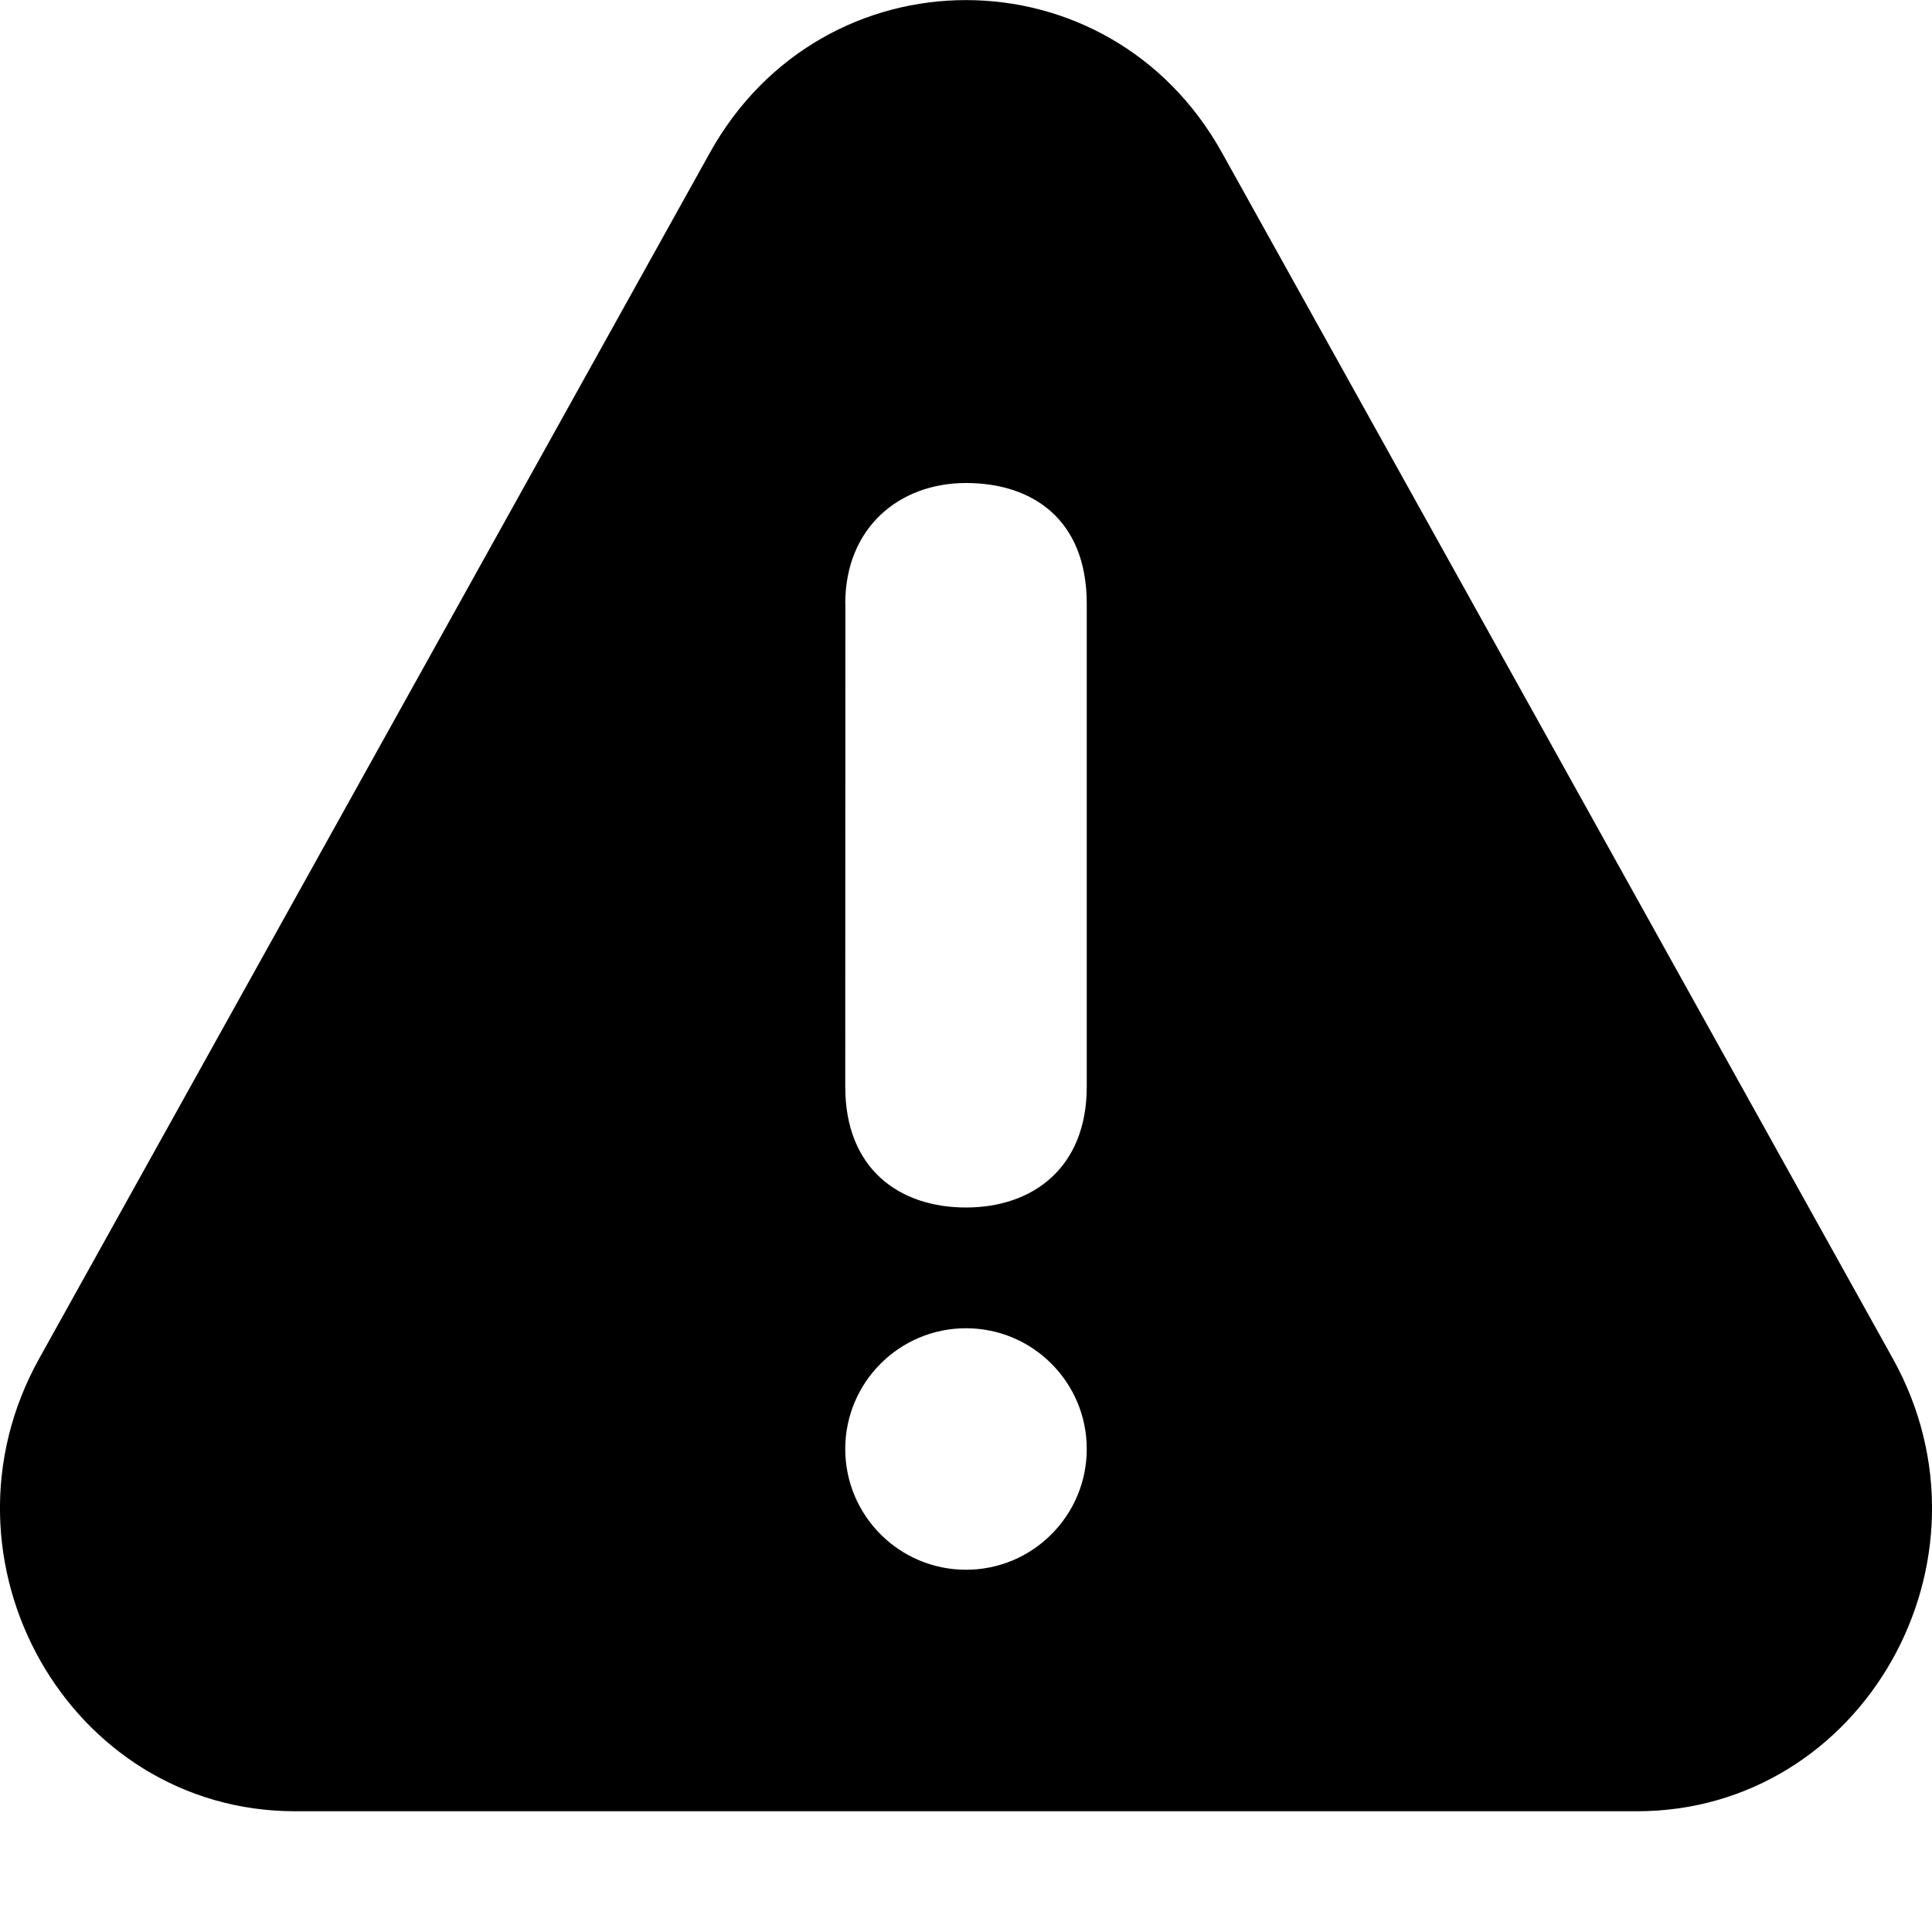
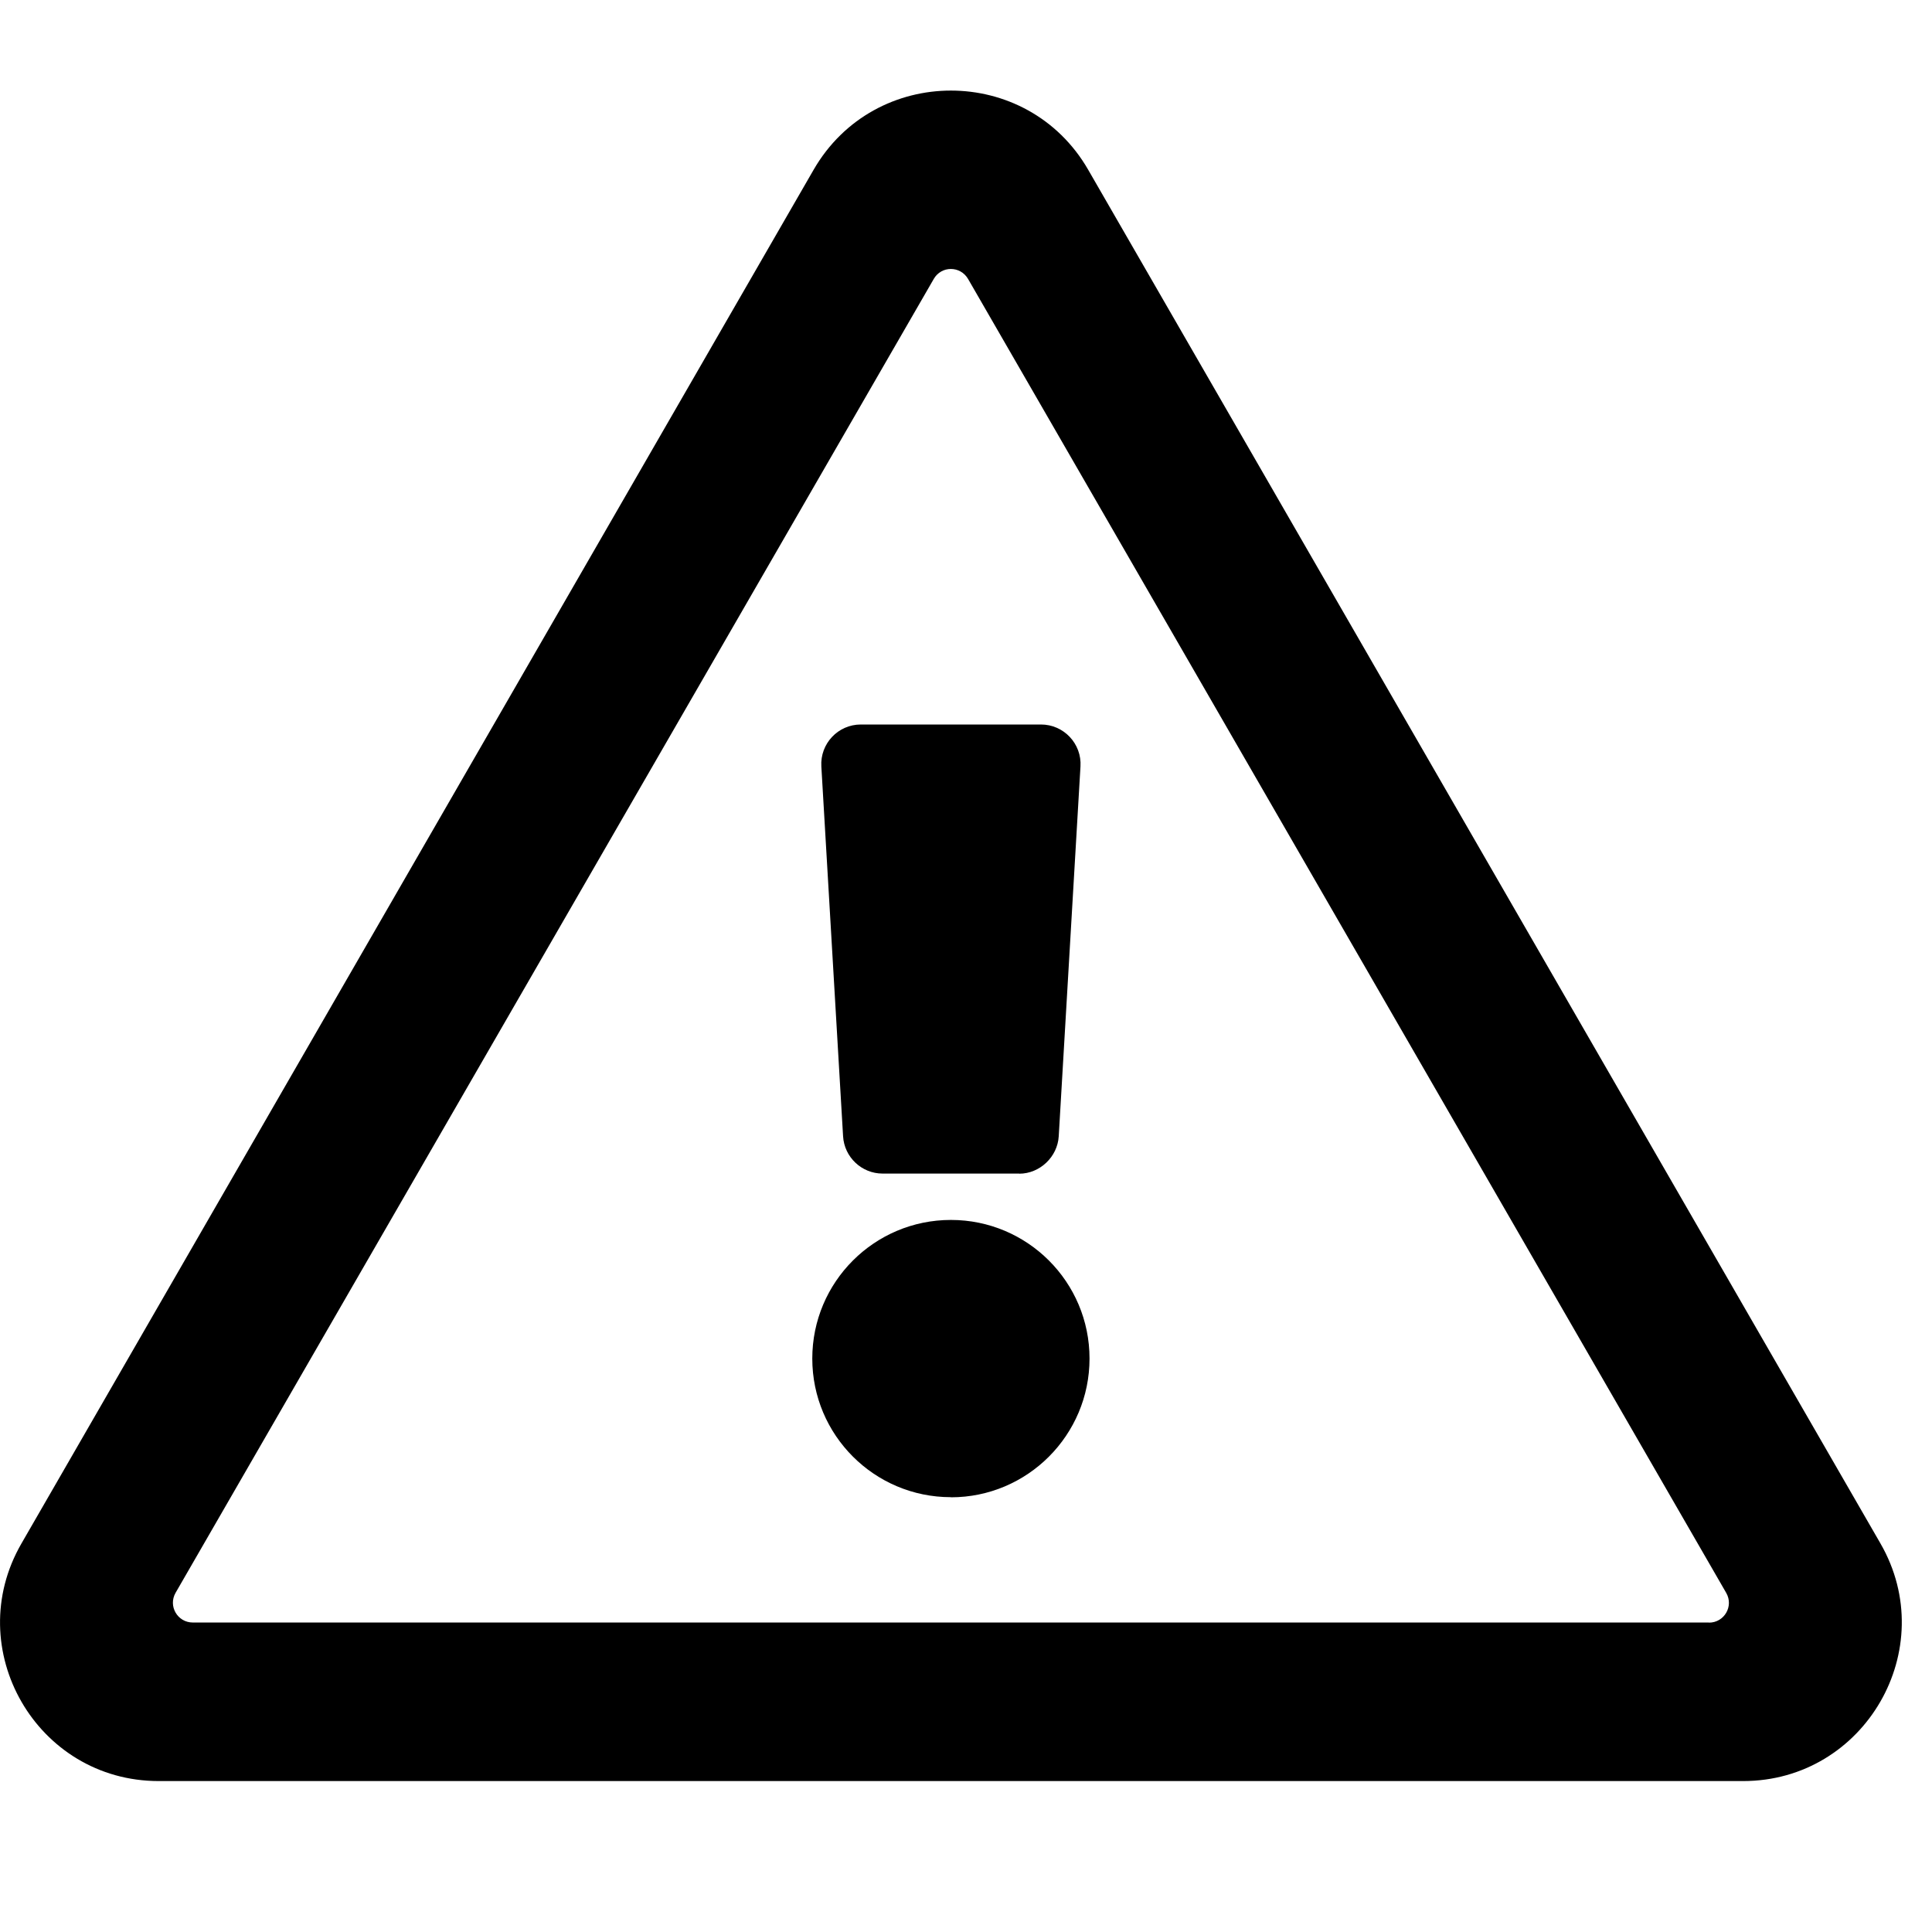
<svg xmlns="http://www.w3.org/2000/svg" width="16" height="16" viewBox="0 0 16 16">
  <g fill="none" fill-rule="evenodd">
-     <path fill="#000" d="M15.675 11.25l-5.556-9.987C9.182-.42 6.818-.42 5.88 1.263L.325 11.25C-.605 12.92.57 15 2.444 15h11.112c1.874 0 3.049-2.079 2.119-3.75zM7 5c0-.631.448-1 1-1C8.551 4 9 4.302 9 5v4c0 .672-.448 1-1 1s-1-.319-1-1l.001-4zM8 13c-.552 0-1-.448-1-1s.448-1 1-1 1 .448 1 1-.448 1-1 1z" />
+     <path fill="#000" d="M14.436 14.75c1.008 0 1.641-1.094 1.137-1.968L9.012 1.406c-.504-.874-1.769-.875-2.274 0L.178 12.782c-.505.873.126 1.968 1.136 1.968h13.122zm-.283-1.313H1.597c-.127 0-.206-.136-.143-.246L7.733 2.31c.063-.11.22-.11.284 0l6.279 10.882c.063.11-.016.246-.143.246zM8.441 9.72c.17 0 .317-.139.327-.31l.18-3.062C8.96 6.16 8.81 6 8.621 6H7.129c-.189 0-.338.159-.327.347l.18 3.063c.01.173.154.309.327.309h1.132zm-.566 2.68c.634 0 1.148-.515 1.148-1.149s-.514-1.148-1.148-1.148c-.634 0-1.148.514-1.148 1.148 0 .634.514 1.148 1.148 1.148z" />
  </g>
</svg>
